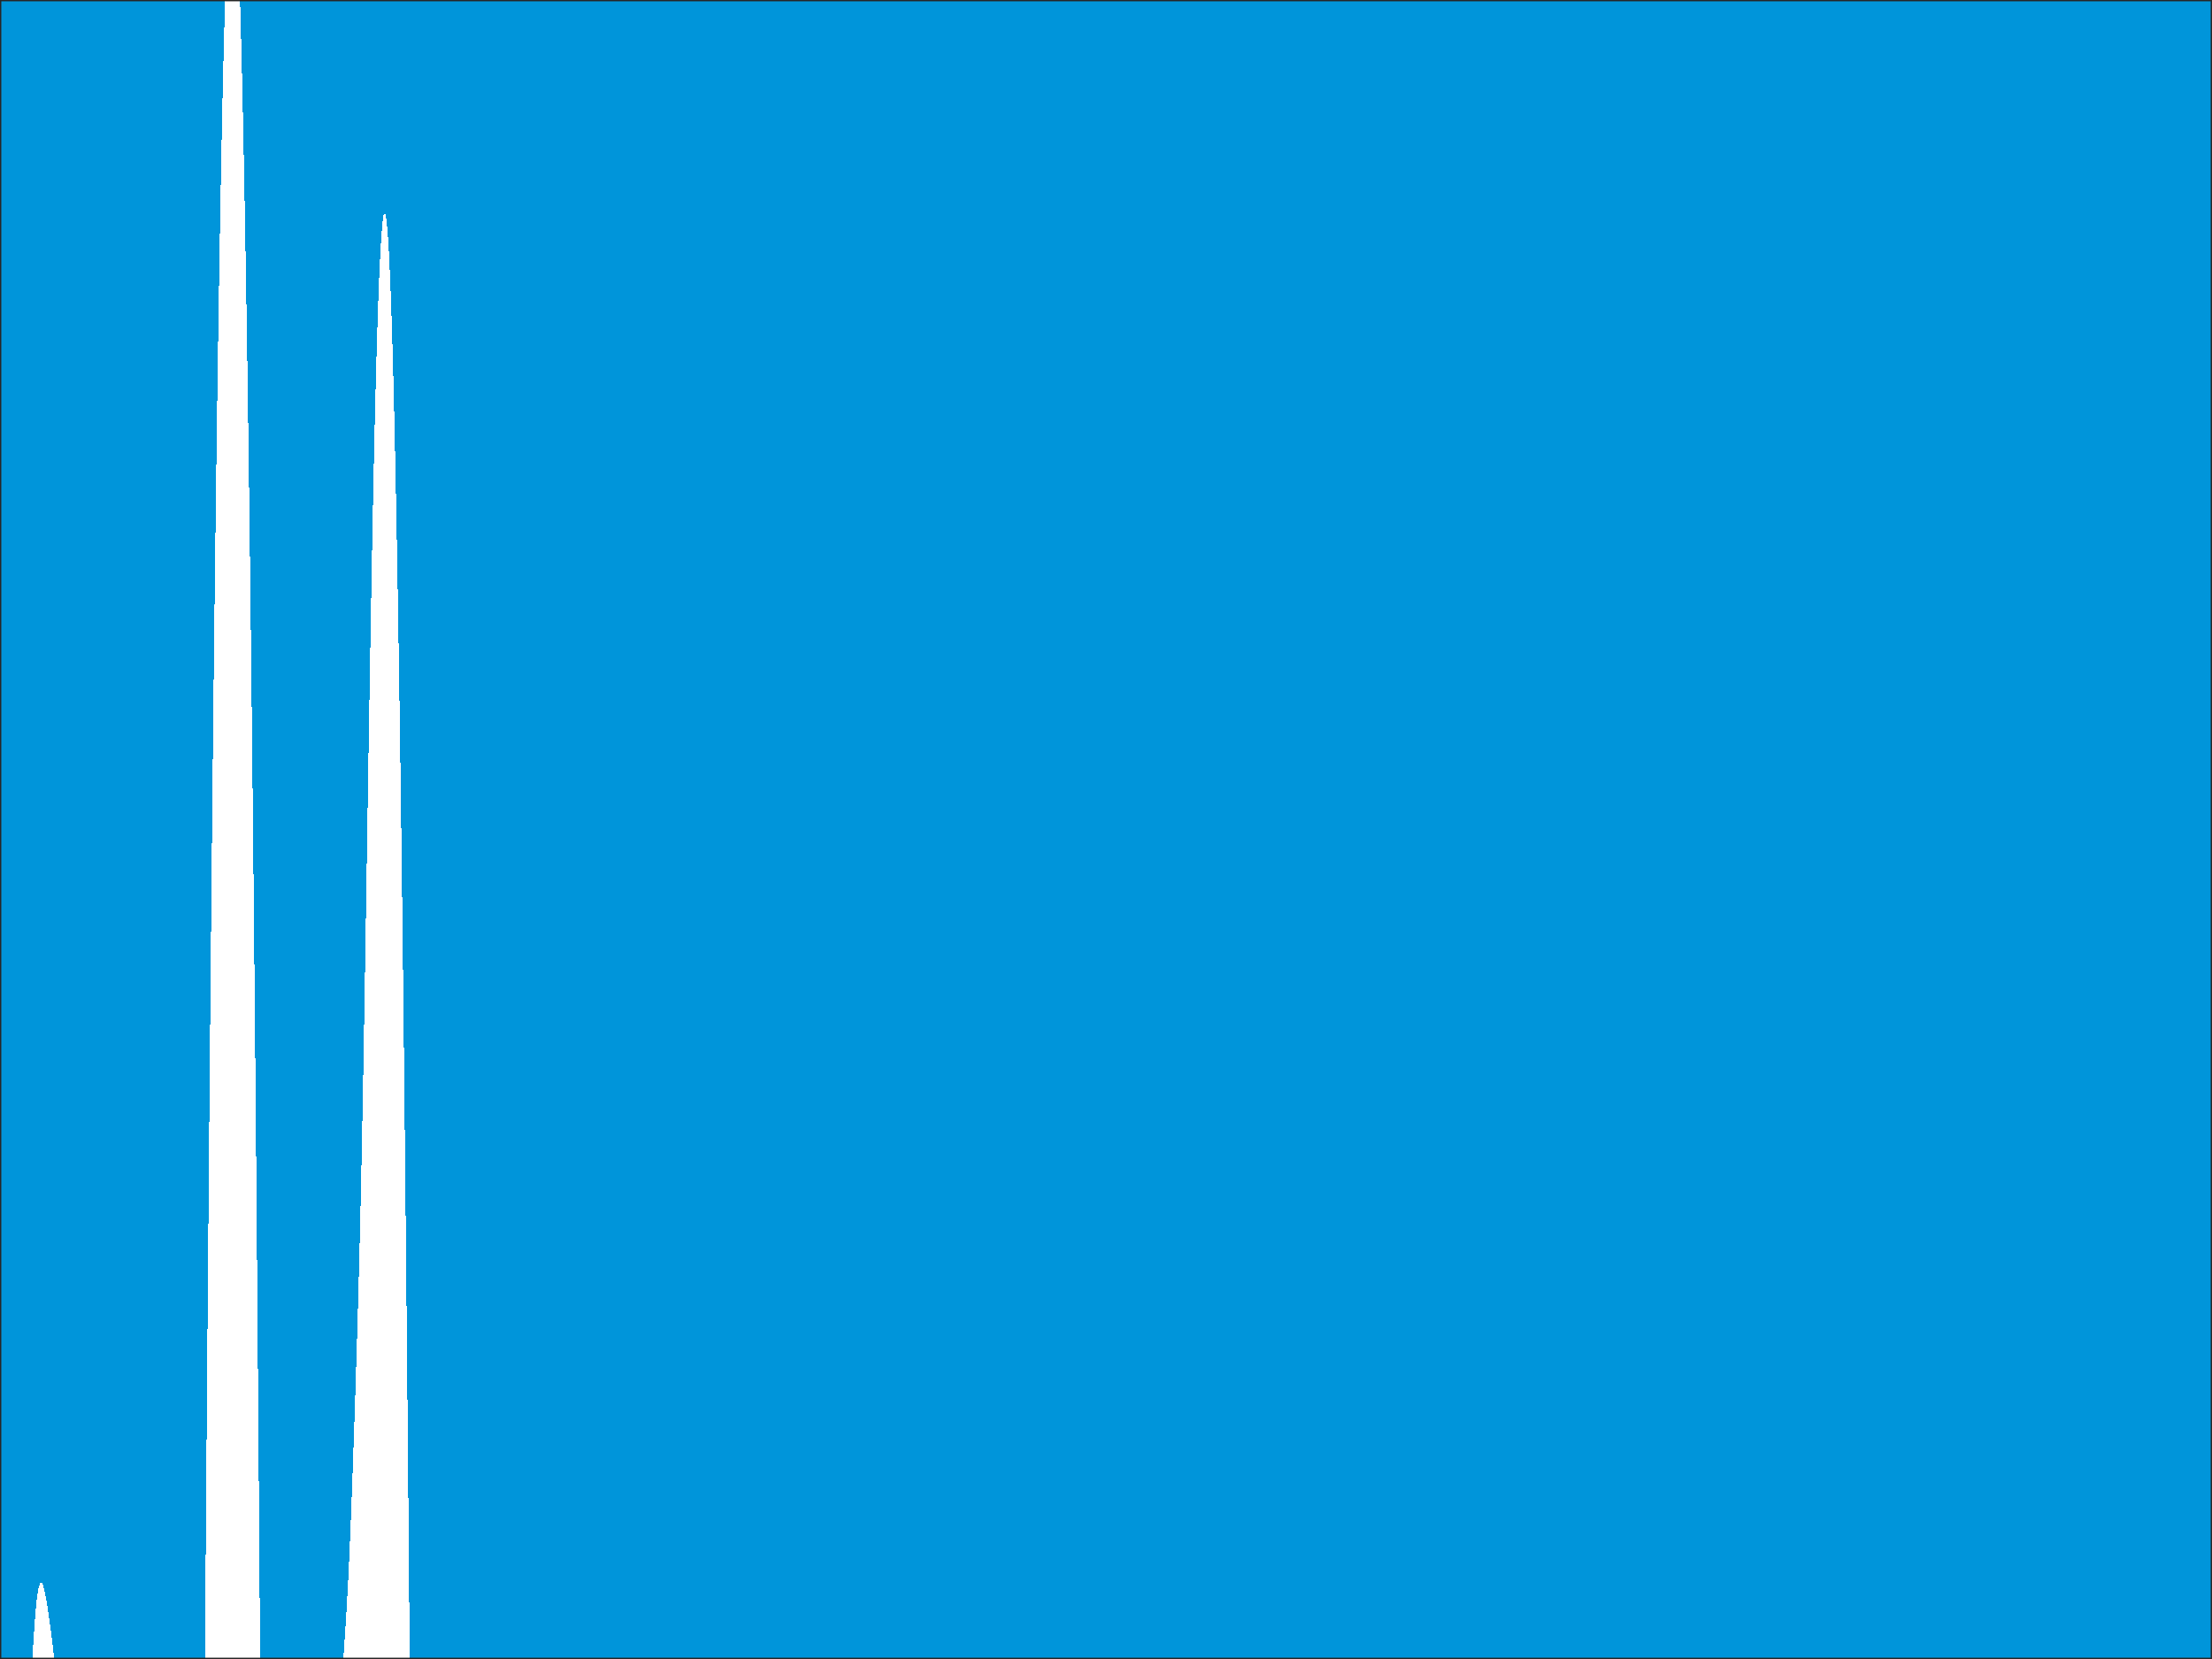
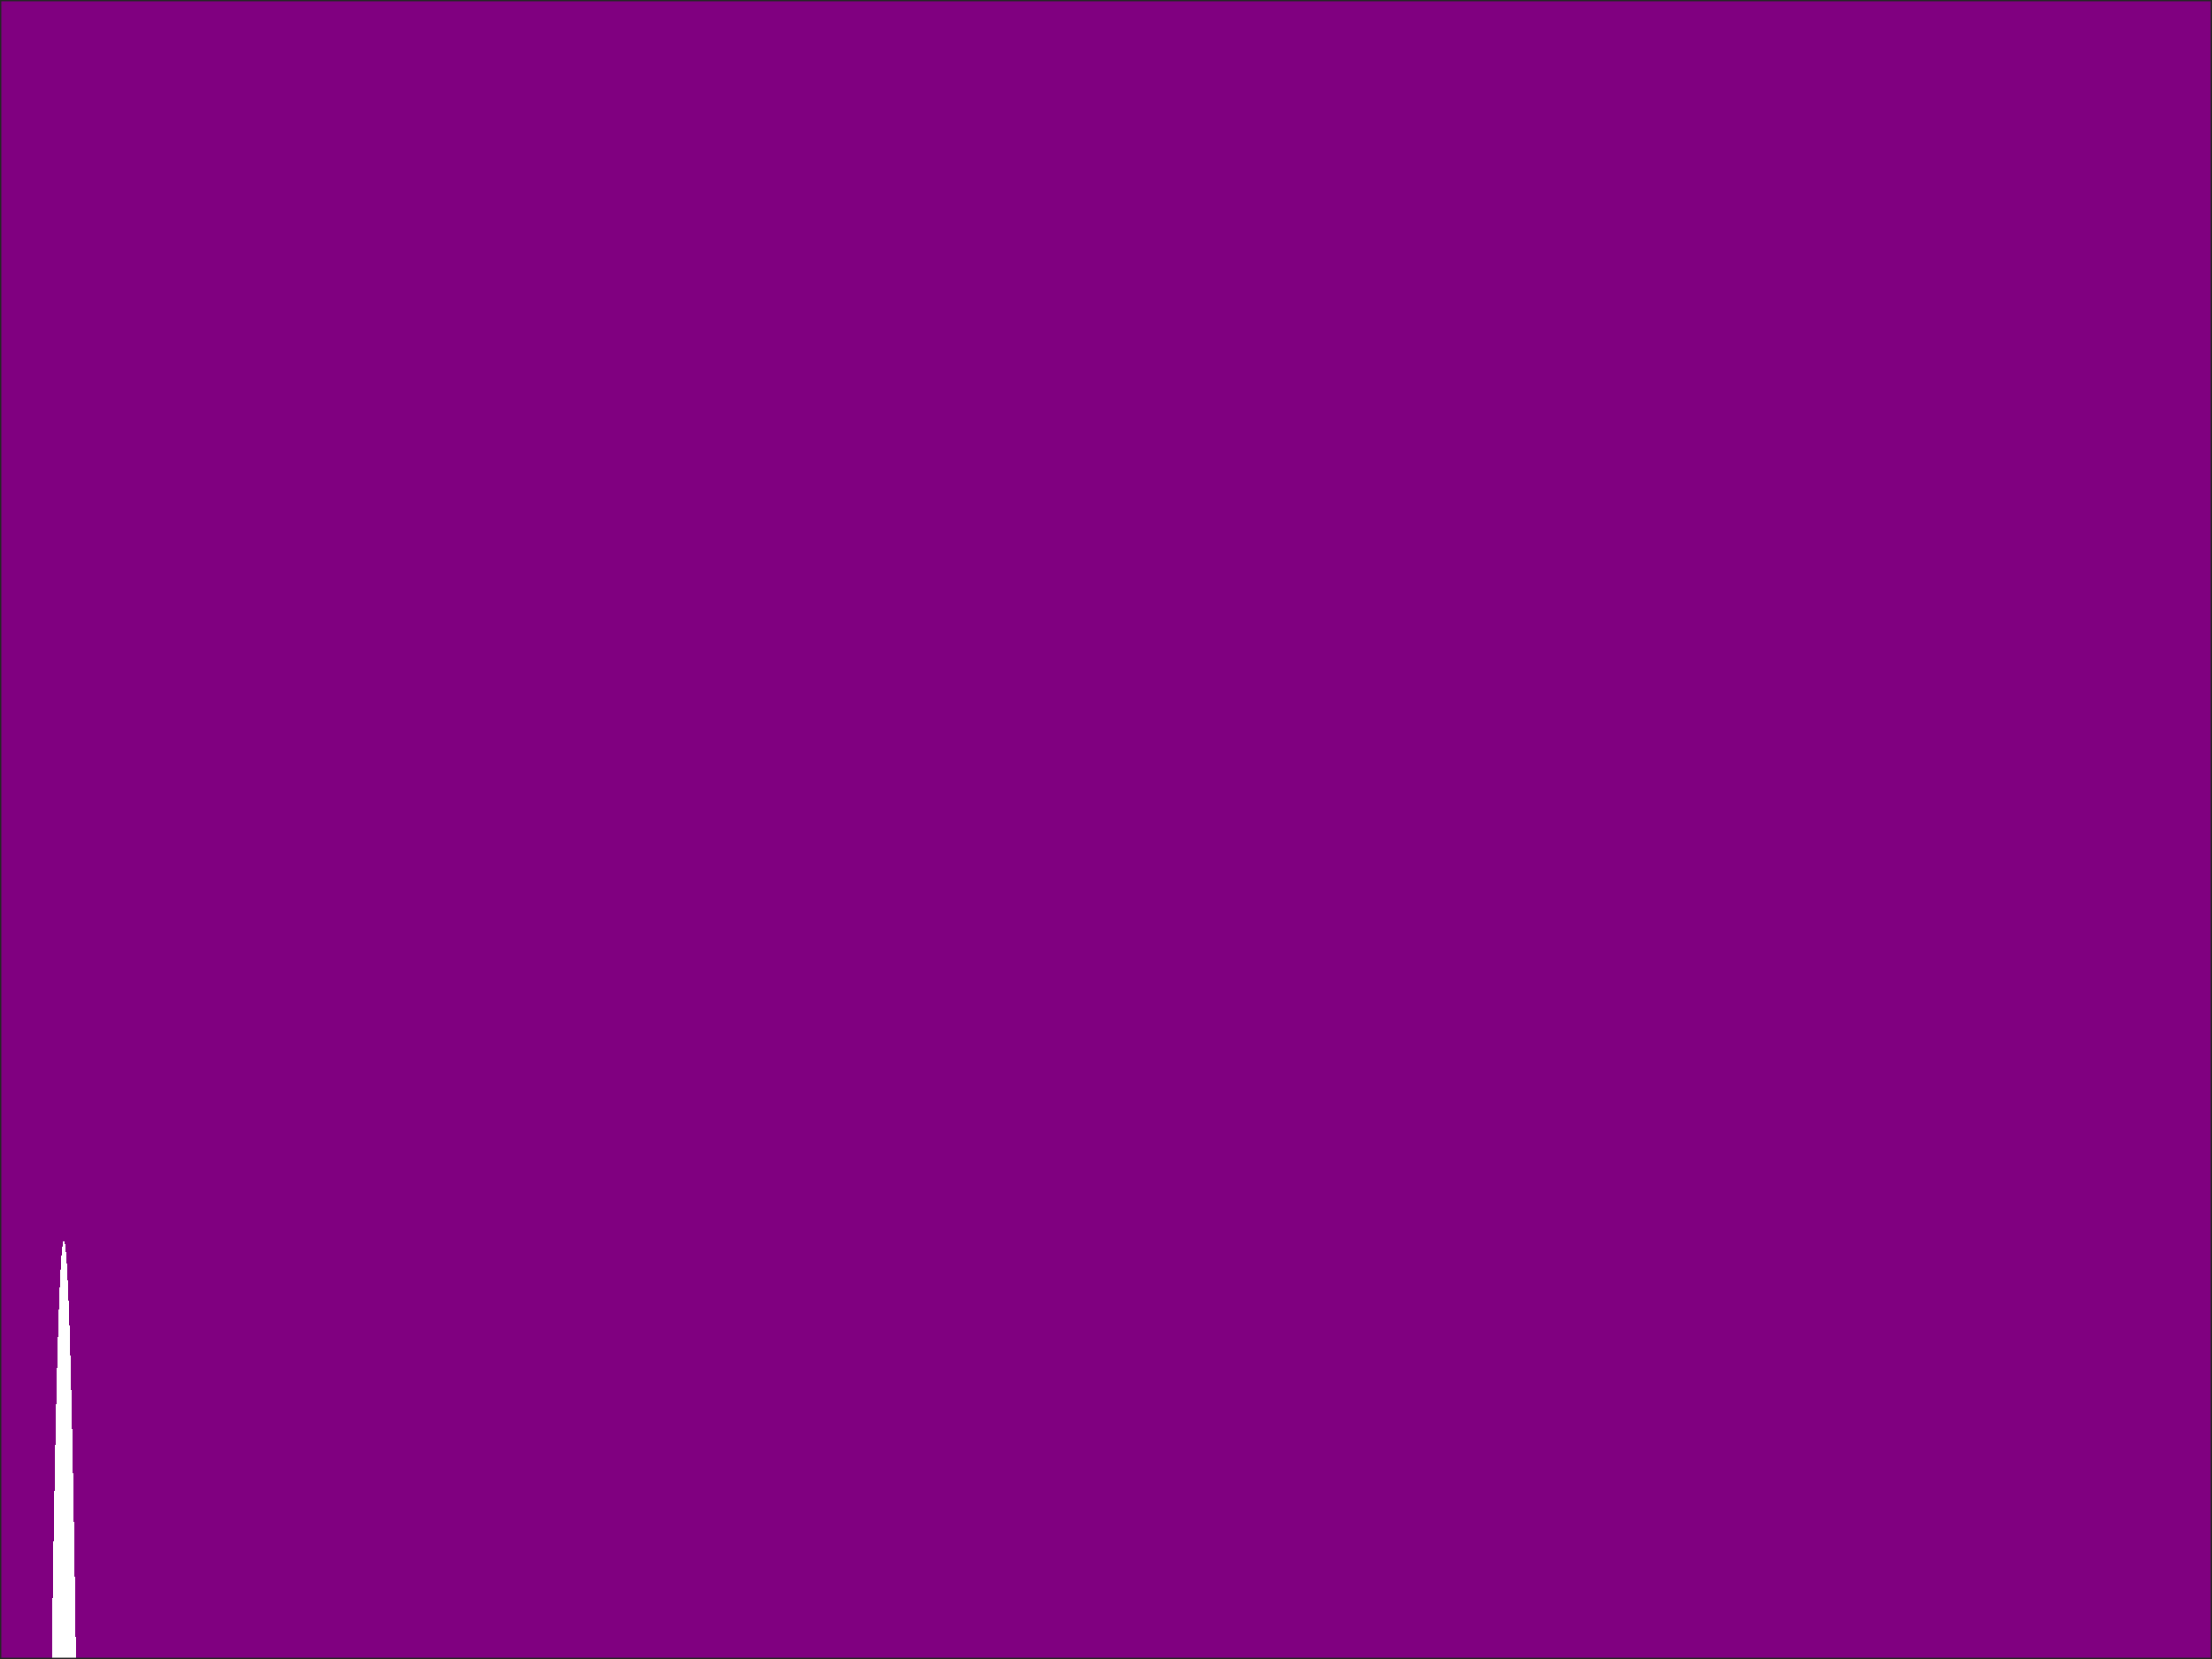
- <svg xmlns="http://www.w3.org/2000/svg" style="fill-opacity:1; color-rendering:auto; color-interpolation:auto; text-rendering:auto; stroke:black; stroke-linecap:square; stroke-miterlimit:10; shape-rendering:auto; stroke-opacity:1; fill:black; stroke-dasharray:none; font-weight:normal; stroke-width:1; font-family:'Dialog'; font-style:normal; stroke-linejoin:miter; font-size:12px; stroke-dashoffset:0; image-rendering:auto;" width="840" height="630" preserveAspectRatio="none">
+ <svg xmlns="http://www.w3.org/2000/svg" style="fill-opacity:1; color-rendering:auto; color-interpolation:auto; text-rendering:auto; stroke:black; stroke-linecap:square; stroke-miterlimit:10; shape-rendering:auto; stroke-opacity:1; fill:black; stroke-dasharray:none; font-weight:normal; stroke-width:1; font-family:'Dialog'; font-style:normal; stroke-linejoin:miter; font-size:12px; stroke-dashoffset:0; image-rendering:auto;" width="840" height="630" preserveAspectRatio="none;">
  <defs id="genericDefs" />
  <g>
    <defs id="defs1">
      <clipPath clipPathUnits="userSpaceOnUse" id="clipPath1">
        <path d="M0 0 L840 0 L840 630 L0 630 L0 0 Z" />
      </clipPath>
    </defs>
    <g style="fill:white; stroke:white;">
      <rect x="0" y="0" width="840" style="clip-path:url(#clipPath1); stroke:none;" height="630" />
    </g>
    <g style="fill:white; text-rendering:optimizeSpeed; color-rendering:optimizeSpeed; image-rendering:optimizeSpeed; shape-rendering:crispEdges; stroke:white; color-interpolation:sRGB;">
      <rect x="0" width="840" height="630" y="0" style="stroke:none;" />
      <path style="stroke:none;" d="M0 630 L840 630 L840 0 L0 0 Z" />
-       <path d="M252.915 630 L253.052 630 L266.005 630 L266.148 630 L280.153 630 L280.329 630 L280.491 630 L287.326 630 L287.491 630 L287.637 630 L311.809 630 L813.071 630 L813.189 630 L836.097 630 L836.198 630 L836.324 630 L836.474 630 L840 630 L840 614.611 L840 613.984 L840 613.46 L840 613.041 L840 538.835 L840 538.534 L840 252.617 L840 252.344 L840 250 L840 168.148 L840 167.417 L840 167.319 L840 159.039 L840 0 L91.148 0 L91.487 11.688 L91.897 27.834 L92.308 46.007 L92.718 66.231 L93.128 88.534 L93.538 112.945 L93.949 139.5 L94.359 168.235 L94.769 199.193 L95.18 232.419 L95.59 267.961 L96 305.872 L96.41 346.207 L96.82 389.02 L97.231 434.362 L97.641 482.272 L98.051 532.763 L98.462 585.788 L98.789 630 L99.095 630 L99.136 630 L99.454 630 L99.531 630 L99.606 630 L99.894 630 L99.994 630 L100.091 630 L100.348 630 L100.463 630 L100.574 630 L100.802 630 L100.926 630 L101.046 630 L101.248 630 L101.377 630 L101.504 630 L101.682 630 L101.816 630 L101.949 630 L102.081 630 L102.214 630 L102.348 630 L102.532 630 L102.678 630 L102.829 630 L102.984 630 L103.147 630 L103.316 630 L103.493 630 L103.677 630 L103.869 630 L104.068 630 L104.272 630 L115.898 630 L117.049 630 L117.498 630 L118.663 630 L119.008 630 L120.169 630 L120.431 630 L121.571 630 L122.7 630 L122.875 630 L123.96 630 L124.085 630 L125.119 630 L125.206 630 L126.186 630 L127.124 630 L129.566 630 L129.577 630 L129.748 630 L129.951 630 L129.957 630 L130.183 630 L130.186 630 L130.376 630 L130.462 628.716 L130.872 622.685 L131.282 616.453 L131.692 609.723 L132.103 602.256 L132.513 593.905 L132.923 584.625 L133.333 574.475 L133.744 563.577 L134.154 552.08 L134.564 540.104 L134.974 527.693 L135.385 514.788 L135.795 501.21 L136.205 486.675 L136.615 470.837 L137.026 453.361 L137.436 434.018 L137.846 412.758 L138.256 389.748 L138.667 365.351 L139.077 340.06 L139.487 314.409 L139.897 288.913 L140.308 264.017 L140.718 240.083 L141.128 217.392 L141.538 196.153 L141.949 176.515 L142.359 158.585 L142.769 142.434 L143.179 128.113 L143.59 115.652 L144 105.072 L144.41 96.386 L144.821 89.603 L145.231 84.726 L145.641 81.76 L146.051 80.708 L146.462 81.574 L146.872 84.362 L147.282 89.08 L147.692 95.734 L148.103 104.334 L148.513 114.892 L148.923 127.423 L149.333 141.942 L149.744 158.47 L150.154 177.029 L150.564 197.642 L150.974 220.339 L151.385 245.15 L151.795 272.11 L152.205 301.257 L152.615 332.633 L153.026 366.281 L153.436 402.248 L153.846 440.582 L154.256 481.331 L154.667 524.535 L155.077 570.221 L155.487 618.385 L155.581 630 L155.653 630 L155.661 630 L155.668 630 L155.675 630 L155.683 630 L156.046 630 L156.084 630 L156.122 630 L156.162 630 L156.513 630 L156.579 630 L156.646 630 L156.712 630 L157.049 630 L157.137 630 L157.225 630 L157.313 630 L157.631 630 L157.735 630 L157.838 630 L158.119 630 L158.235 630 L158.349 630 L158.462 630 L158.722 630 L158.845 630 L158.967 630 L159.087 630 L159.206 630 L159.453 630 L159.581 630 L159.708 630 L159.835 630 L159.961 630 L160.087 630 L160.326 630 L160.461 630 L160.597 630 L160.733 630 L160.871 630 L161.011 630 L161.154 630 L161.299 630 L161.448 630 L161.6 630 L161.755 630 L162.024 630 L162.191 630 L162.359 630 L162.529 630 L162.699 630 L162.868 630 L163.036 630 L163.296 630 L163.468 630 L163.635 630 L163.797 630 L164.024 630 L164.186 630 L164.342 630 L164.491 630 L164.634 630 L164.832 630 L164.973 630 L165.108 630 L165.238 630 L165.363 630 L165.53 630 L165.655 630 L165.776 630 L165.893 630 L170.887 630 L171.085 630 L171.28 630 L171.473 630 L171.739 630 L171.933 630 L172.125 630 L172.313 630 L172.499 630 L172.682 630 L172.862 630 L173.04 630 L173.216 630 L173.448 630 L173.627 630 L173.805 630 L173.983 630 L174.163 630 L175.103 630 L175.298 630 L175.495 630 L175.691 630 L175.886 630 L176.078 630 L176.265 630 L176.446 630 L176.621 630 L176.844 630 L177.013 630 L177.175 630 L177.328 630 L181.274 630 L190.63 630 L190.924 630 L191.262 630 L191.544 630 L191.808 630 L192.052 630 L192.305 630 L192.53 630 L192.733 630 L192.913 630 L193.069 630 L193.238 630 L193.37 630 L193.478 630 L200.465 630 L200.6 630 L227.506 630 L227.779 630 L228.099 630 L228.31 630 L228.456 630 L228.618 630 ZM0.945 630 L1.21 630 L1.488 630 L1.78 630 L2.086 630 L2.406 630 L2.74 630 L3.088 630 L3.45 630 L3.826 630 L4.216 630 L4.621 630 L5.041 630 L5.476 630 L5.926 630 L6.392 630 L6.874 630 L7.371 630 L7.883 630 L8.408 630 L8.946 630 L9.495 630 L10.052 630 L10.615 630 L11.181 630 L11.748 630 L12.3 630 L12.308 629.856 L12.718 622.721 L13.128 616.636 L13.539 611.596 L13.949 607.582 L14.359 604.56 L14.769 602.482 L15.18 601.286 L15.59 600.896 L16 601.226 L16.41 602.182 L16.82 603.667 L17.231 605.586 L17.641 607.848 L18.051 610.378 L18.462 613.117 L18.872 616.025 L19.282 619.085 L19.692 622.302 L20.103 625.697 L20.513 629.305 L20.587 630 L20.818 630 L21.088 630 L21.343 630 L21.583 630 L21.806 630 L22.013 630 L22.204 630 L22.381 630 L29.083 630 L29.38 630 L29.667 630 L29.944 630 L30.212 630 L46.544 630 L46.969 630 L47.072 630 L47.502 630 L47.935 630 L48.369 630 L52.252 630 L52.599 630 L52.948 630 L53.305 630 L53.671 630 L53.778 630 L54.155 630 L54.546 630 L54.953 630 L55.084 630 L55.504 630 L55.938 630 L63.782 630 L64.012 630 L64.262 630 L64.344 630 L64.614 630 L64.909 630 L65.008 630 L65.324 630 L65.446 630 L65.784 630 L66.148 630 L66.292 630 L66.674 630 L67.077 630 L67.247 630 L67.664 630 L67.87 630 L68.296 630 L68.733 630 L68.974 630 L69.41 630 L69.849 630 L70.131 630 L70.558 630 L70.979 630 L71.306 630 L71.704 630 L72.089 630 L72.459 630 L72.816 630 L73.15 630 L73.465 630 L73.762 630 L74.04 630 L74.397 630 L74.634 630 L74.855 630 L75.06 630 L75.253 630 L75.434 630 L75.605 630 L75.905 630 L76.045 630 L76.18 630 L76.311 630 L76.44 630 L76.72 630 L76.819 630 L76.918 630 L77.227 630 L77.29 630 L77.354 630 L77.69 630 L77.708 630 L77.823 630 L77.949 612.861 L78.359 559.054 L78.769 507.529 L79.18 458.457 L79.59 411.896 L80 367.848 L80.41 326.28 L80.82 287.151 L81.231 250.409 L81.641 216.005 L82.051 183.89 L82.462 154.018 L82.872 126.347 L83.282 100.838 L83.692 77.454 L84.103 56.164 L84.513 36.938 L84.923 19.751 L85.333 4.58 L85.476 0 L91.148 0 L91.148 0 L85.476 0 L85.476 0 L0 0 L0 630 L0.225 630 L0.455 630 L0.694 630 Z" style="fill:rgb(0,149,218); stroke:none;" />
+       <path d="M0.118 630 L0.236 630 L0.354 630 L0.473 630 L0.593 630 L0.714 630 L0.837 630 L0.96 630 L1.085 630 L1.212 630 L1.34 630 L1.47 630 L1.601 630 L1.734 630 L1.868 630 L2.003 630 L2.139 630 L2.277 630 L2.415 630 L2.554 630 L2.693 630 L2.833 630 L2.973 630 L3.113 630 L3.253 630 L3.394 630 L3.534 630 L3.675 630 L3.815 630 L3.956 630 L4.098 630 L4.24 630 L4.384 630 L4.529 630 L4.675 630 L4.824 630 L4.975 630 L5.128 630 L5.284 630 L5.442 630 L5.603 630 L5.766 630 L5.931 630 L6.097 630 L6.265 630 L6.434 630 L6.605 630 L6.776 630 L6.947 630 L7.118 630 L7.289 630 L7.46 630 L7.63 630 L7.799 630 L7.967 630 L8.134 630 L8.299 630 L8.462 630 L8.624 630 L8.784 630 L8.942 630 L9.098 630 L9.254 630 L9.409 630 L19.631 630 L19.632 630 L19.66 630 L19.692 627.639 L19.897 613.206 L20.103 599.556 L20.308 586.676 L20.513 574.552 L20.718 563.167 L20.923 552.504 L21.128 542.55 L21.333 533.289 L21.538 524.709 L21.744 516.798 L21.949 509.544 L22.154 502.938 L22.359 496.971 L22.564 491.636 L22.769 486.925 L22.974 482.832 L23.18 479.353 L23.385 476.484 L23.59 474.22 L23.795 472.559 L24 471.499 L24.205 471.039 L24.41 471.179 L24.615 471.919 L24.82 473.26 L25.026 475.205 L25.231 477.755 L25.436 480.915 L25.641 484.688 L25.846 489.079 L26.051 494.096 L26.256 499.744 L26.462 506.031 L26.667 512.967 L26.872 520.561 L27.077 528.824 L27.282 537.769 L27.487 547.41 L27.692 557.762 L27.897 568.842 L28.103 580.668 L28.308 593.26 L28.513 606.643 L28.718 620.839 L28.843 630 L28.958 630 L28.963 630 L28.968 630 L28.974 630 L28.979 630 L29.165 630 L29.177 630 L29.19 630 L29.202 630 L29.373 630 L29.392 630 L29.41 630 L29.428 630 L29.446 630 L29.608 630 L29.631 630 L29.653 630 L29.675 630 L29.82 630 L29.846 630 L29.872 630 L29.897 630 L29.921 630 L30.054 630 L30.081 630 L30.108 630 L31.159 630 L31.212 630 L31.452 630 L31.51 630 L31.564 630 L31.776 630 L31.832 630 L31.885 630 L32.07 630 L32.123 630 L32.172 630 L32.331 630 L32.379 630 L32.423 630 L32.556 630 L32.6 630 L32.64 630 L32.748 630 L32.787 630 L32.824 630 L32.859 630 L32.893 630 L32.925 630 L33.014 630 L33.048 630 L33.082 630 L33.116 630 L33.15 630 L33.184 630 L33.217 630 L33.25 630 L33.282 630 L34.614 630 L34.658 630 L36.848 630 L36.914 630 L37.104 630 L37.17 630 L37.233 630 L37.293 630 L37.351 630 L37.506 630 L37.562 630 L37.616 630 L37.668 630 L37.719 630 L41.008 630 L41.088 630 L41.164 630 L41.359 630 L41.434 630 L41.506 630 L41.576 630 L41.645 630 L41.713 630 L44.425 630 L44.623 630 L44.706 630 L44.776 630 L57.911 630 L58.036 630 L61.574 630 L61.712 630 L61.823 630 L94.655 630 L94.848 630 L95 630 L95.112 630 L101.757 630 L106.734 630 L106.84 630 L118.154 630 L124.291 630 L124.416 630 L124.528 630 L209.393 630 L209.639 630 L209.754 630 L303.759 630 L303.935 630 L339.882 630 L351.627 630 L596.13 630 L596.233 630 L598.323 630 L598.431 630 L610.407 630 L610.511 630 L614.984 630 L615.095 630 L661.506 630 L661.693 630 L702.367 630 L702.535 630 L722.053 630 L722.209 630 L722.37 630 L725.55 630 L725.705 630 L725.862 630 L726.021 630 L726.183 630 L726.347 630 L726.515 630 L726.685 630 L731.751 630 L731.908 630 L732.066 630 L732.226 630 L732.388 630 L732.55 630 L732.713 630 L732.876 630 L733.039 630 L733.202 630 L733.365 630 L733.527 630 L737.746 630 L737.898 630 L738.053 630 L738.211 630 L738.371 630 L741.193 630 L741.346 630 L741.5 630 L741.655 630 L741.811 630 L741.969 630 L742.127 630 L742.287 630 L742.446 630 L742.606 630 L742.767 630 L742.927 630 L743.088 630 L743.249 630 L743.41 630 L743.572 630 L743.734 630 L743.898 630 L744.063 630 L744.229 630 L744.397 630 L744.567 630 L744.738 630 L744.91 630 L748.729 630 L748.89 630 L749.053 630 L749.217 630 L749.384 630 L749.552 630 L754.199 630 L754.351 630 L754.504 630 L754.659 630 L754.816 630 L754.975 630 L755.135 630 L755.297 630 L755.46 630 L755.624 630 L755.789 630 L755.955 630 L758.216 630 L758.373 630 L758.531 630 L758.689 630 L758.848 630 L759.009 630 L759.172 630 L759.336 630 L759.503 630 L759.672 630 L759.843 630 L760.016 630 L760.192 630 L760.37 630 L760.549 630 L760.73 630 L764.038 630 L764.205 630 L764.372 630 L764.54 630 L764.709 630 L764.879 630 L765.049 630 L765.22 630 L765.392 630 L765.565 630 L765.738 630 L765.911 630 L766.084 630 L766.257 630 L766.43 630 L766.602 630 L766.774 630 L766.944 630 L767.115 630 L767.284 630 L767.452 630 L767.62 630 L767.788 630 L767.955 630 L768.121 630 L768.287 630 L768.454 630 L768.62 630 L768.787 630 L768.954 630 L769.122 630 L769.29 630 L769.46 630 L769.629 630 L769.799 630 L769.97 630 L770.141 630 L772.616 630 L772.775 630 L772.935 630 L773.096 630 L773.259 630 L773.423 630 L773.588 630 L773.754 630 L773.923 630 L774.092 630 L774.262 630 L774.433 630 L774.604 630 L774.776 630 L774.947 630 L776.287 630 L776.451 630 L776.615 630 L776.778 630 L776.942 630 L777.106 630 L777.27 630 L777.435 630 L777.6 630 L777.767 630 L777.935 630 L778.104 630 L778.274 630 L778.445 630 L778.618 630 L778.792 630 L778.968 630 L779.145 630 L779.324 630 L779.503 630 L779.684 630 L779.865 630 L780.048 630 L780.231 630 L780.415 630 L780.599 630 L780.783 630 L780.967 630 L781.15 630 L781.333 630 L781.516 630 L782.764 630 L782.938 630 L783.111 630 L783.284 630 L783.457 630 L783.63 630 L783.803 630 L783.977 630 L784.152 630 L784.328 630 L784.506 630 L784.685 630 L784.865 630 L785.047 630 L785.23 630 L785.415 630 L785.6 630 L785.785 630 L785.971 630 L786.157 630 L786.343 630 L786.528 630 L786.713 630 L786.897 630 L787.08 630 L787.262 630 L787.444 630 L787.625 630 L787.805 630 L787.985 630 L788.165 630 L788.345 630 L788.525 630 L788.706 630 L788.887 630 L789.068 630 L789.25 630 L789.432 630 L789.615 630 L789.798 630 L789.98 630 L790.163 630 L790.344 630 L790.526 630 L790.707 630 L790.887 630 L791.067 630 L791.246 630 L791.424 630 L791.603 630 L791.78 630 L791.958 630 L792.136 630 L792.314 630 L792.492 630 L792.671 630 L792.85 630 L793.029 630 L793.209 630 L793.389 630 L793.569 630 L793.75 630 L793.931 630 L794.111 630 L794.292 630 L794.472 630 L794.653 630 L794.833 630 L795.014 630 L795.194 630 L795.375 630 L795.556 630 L795.738 630 L795.92 630 L796.102 630 L796.284 630 L796.467 630 L796.65 630 L796.833 630 L797.015 630 L797.197 630 L797.378 630 L797.559 630 L797.738 630 L797.916 630 L798.093 630 L798.269 630 L798.444 630 L798.618 630 L798.792 630 L798.965 630 L799.139 630 L799.312 630 L799.486 630 L799.66 630 L799.836 630 L800.012 630 L800.19 630 L800.369 630 L800.549 630 L800.731 630 L800.914 630 L801.099 630 L801.286 630 L801.474 630 L801.663 630 L801.853 630 L802.044 630 L802.236 630 L802.428 630 L802.621 630 L802.813 630 L803.005 630 L803.197 630 L803.388 630 L803.579 630 L803.769 630 L803.957 630 L804.146 630 L804.334 630 L804.521 630 L804.708 630 L804.894 630 L805.081 630 L805.267 630 L805.454 630 L805.64 630 L805.826 630 L806.013 630 L806.199 630 L806.385 630 L806.57 630 L806.756 630 L806.941 630 L807.125 630 L807.309 630 L807.493 630 L807.677 630 L807.86 630 L808.043 630 L808.226 630 L808.408 630 L808.591 630 L808.773 630 L808.956 630 L809.138 630 L809.321 630 L809.504 630 L809.686 630 L809.869 630 L810.052 630 L810.235 630 L810.419 630 L810.602 630 L810.786 630 L810.97 630 L811.154 630 L811.339 630 L811.524 630 L811.71 630 L811.896 630 L812.083 630 L812.27 630 L812.458 630 L812.647 630 L812.836 630 L813.026 630 L813.216 630 L813.406 630 L813.596 630 L813.786 630 L813.976 630 L814.167 630 L814.357 630 L814.547 630 L814.738 630 L814.928 630 L815.119 630 L815.309 630 L815.5 630 L815.69 630 L815.881 630 L816.072 630 L816.263 630 L816.453 630 L816.644 630 L816.835 630 L817.026 630 L817.216 630 L817.406 630 L817.597 630 L817.787 630 L817.976 630 L818.166 630 L818.356 630 L818.545 630 L818.734 630 L818.924 630 L819.113 630 L819.303 630 L819.492 630 L819.682 630 L819.872 630 L820.062 630 L820.252 630 L820.442 630 L820.633 630 L820.823 630 L821.014 630 L821.206 630 L821.397 630 L821.588 630 L821.78 630 L821.972 630 L822.164 630 L822.356 630 L822.548 630 L822.741 630 L822.933 630 L823.126 630 L823.319 630 L823.513 630 L823.706 630 L823.9 630 L824.093 630 L824.287 630 L824.481 630 L824.674 630 L824.868 630 L825.061 630 L825.255 630 L825.448 630 L825.641 630 L825.834 630 L826.027 630 L826.219 630 L826.413 630 L826.606 630 L826.799 630 L826.992 630 L827.186 630 L827.38 630 L827.574 630 L827.769 630 L827.963 630 L828.158 630 L828.354 630 L828.549 630 L828.745 630 L828.94 630 L829.136 630 L829.332 630 L829.528 630 L829.723 630 L829.919 630 L830.115 630 L830.311 630 L830.506 630 L830.702 630 L830.898 630 L831.093 630 L831.289 630 L831.485 630 L831.68 630 L831.876 630 L832.072 630 L832.268 630 L832.464 630 L832.66 630 L832.857 630 L833.053 630 L833.25 630 L833.446 630 L833.643 630 L833.839 630 L834.036 630 L834.233 630 L834.429 630 L834.626 630 L834.823 630 L835.02 630 L835.217 630 L835.414 630 L835.612 630 L835.809 630 L836.007 630 L836.205 630 L836.404 630 L836.602 630 L836.801 630 L837 630 L837.199 630 L837.399 630 L837.598 630 L837.798 630 L837.998 630 L838.198 630 L838.398 630 L838.598 630 L838.798 630 L838.998 630 L839.198 630 L839.399 630 L839.599 630 L839.799 630 L840 630 L840 0 L0 0 L0 630 Z" style="fill:purple; stroke:none;" />
    </g>
    <g style="fill:rgb(38,38,38); text-rendering:geometricPrecision; color-rendering:optimizeQuality; image-rendering:optimizeQuality; stroke-linejoin:round; stroke:rgb(38,38,38); color-interpolation:linearRGB;">
      <line y2="630" style="fill:none;" x1="0" x2="840" y1="630" />
      <line y2="0" style="fill:none;" x1="0" x2="840" y1="0" />
      <line y2="0" style="fill:none;" x1="0" x2="0" y1="630" />
      <line y2="0" style="fill:none;" x1="840" x2="840" y1="630" />
    </g>
  </g>
</svg>
